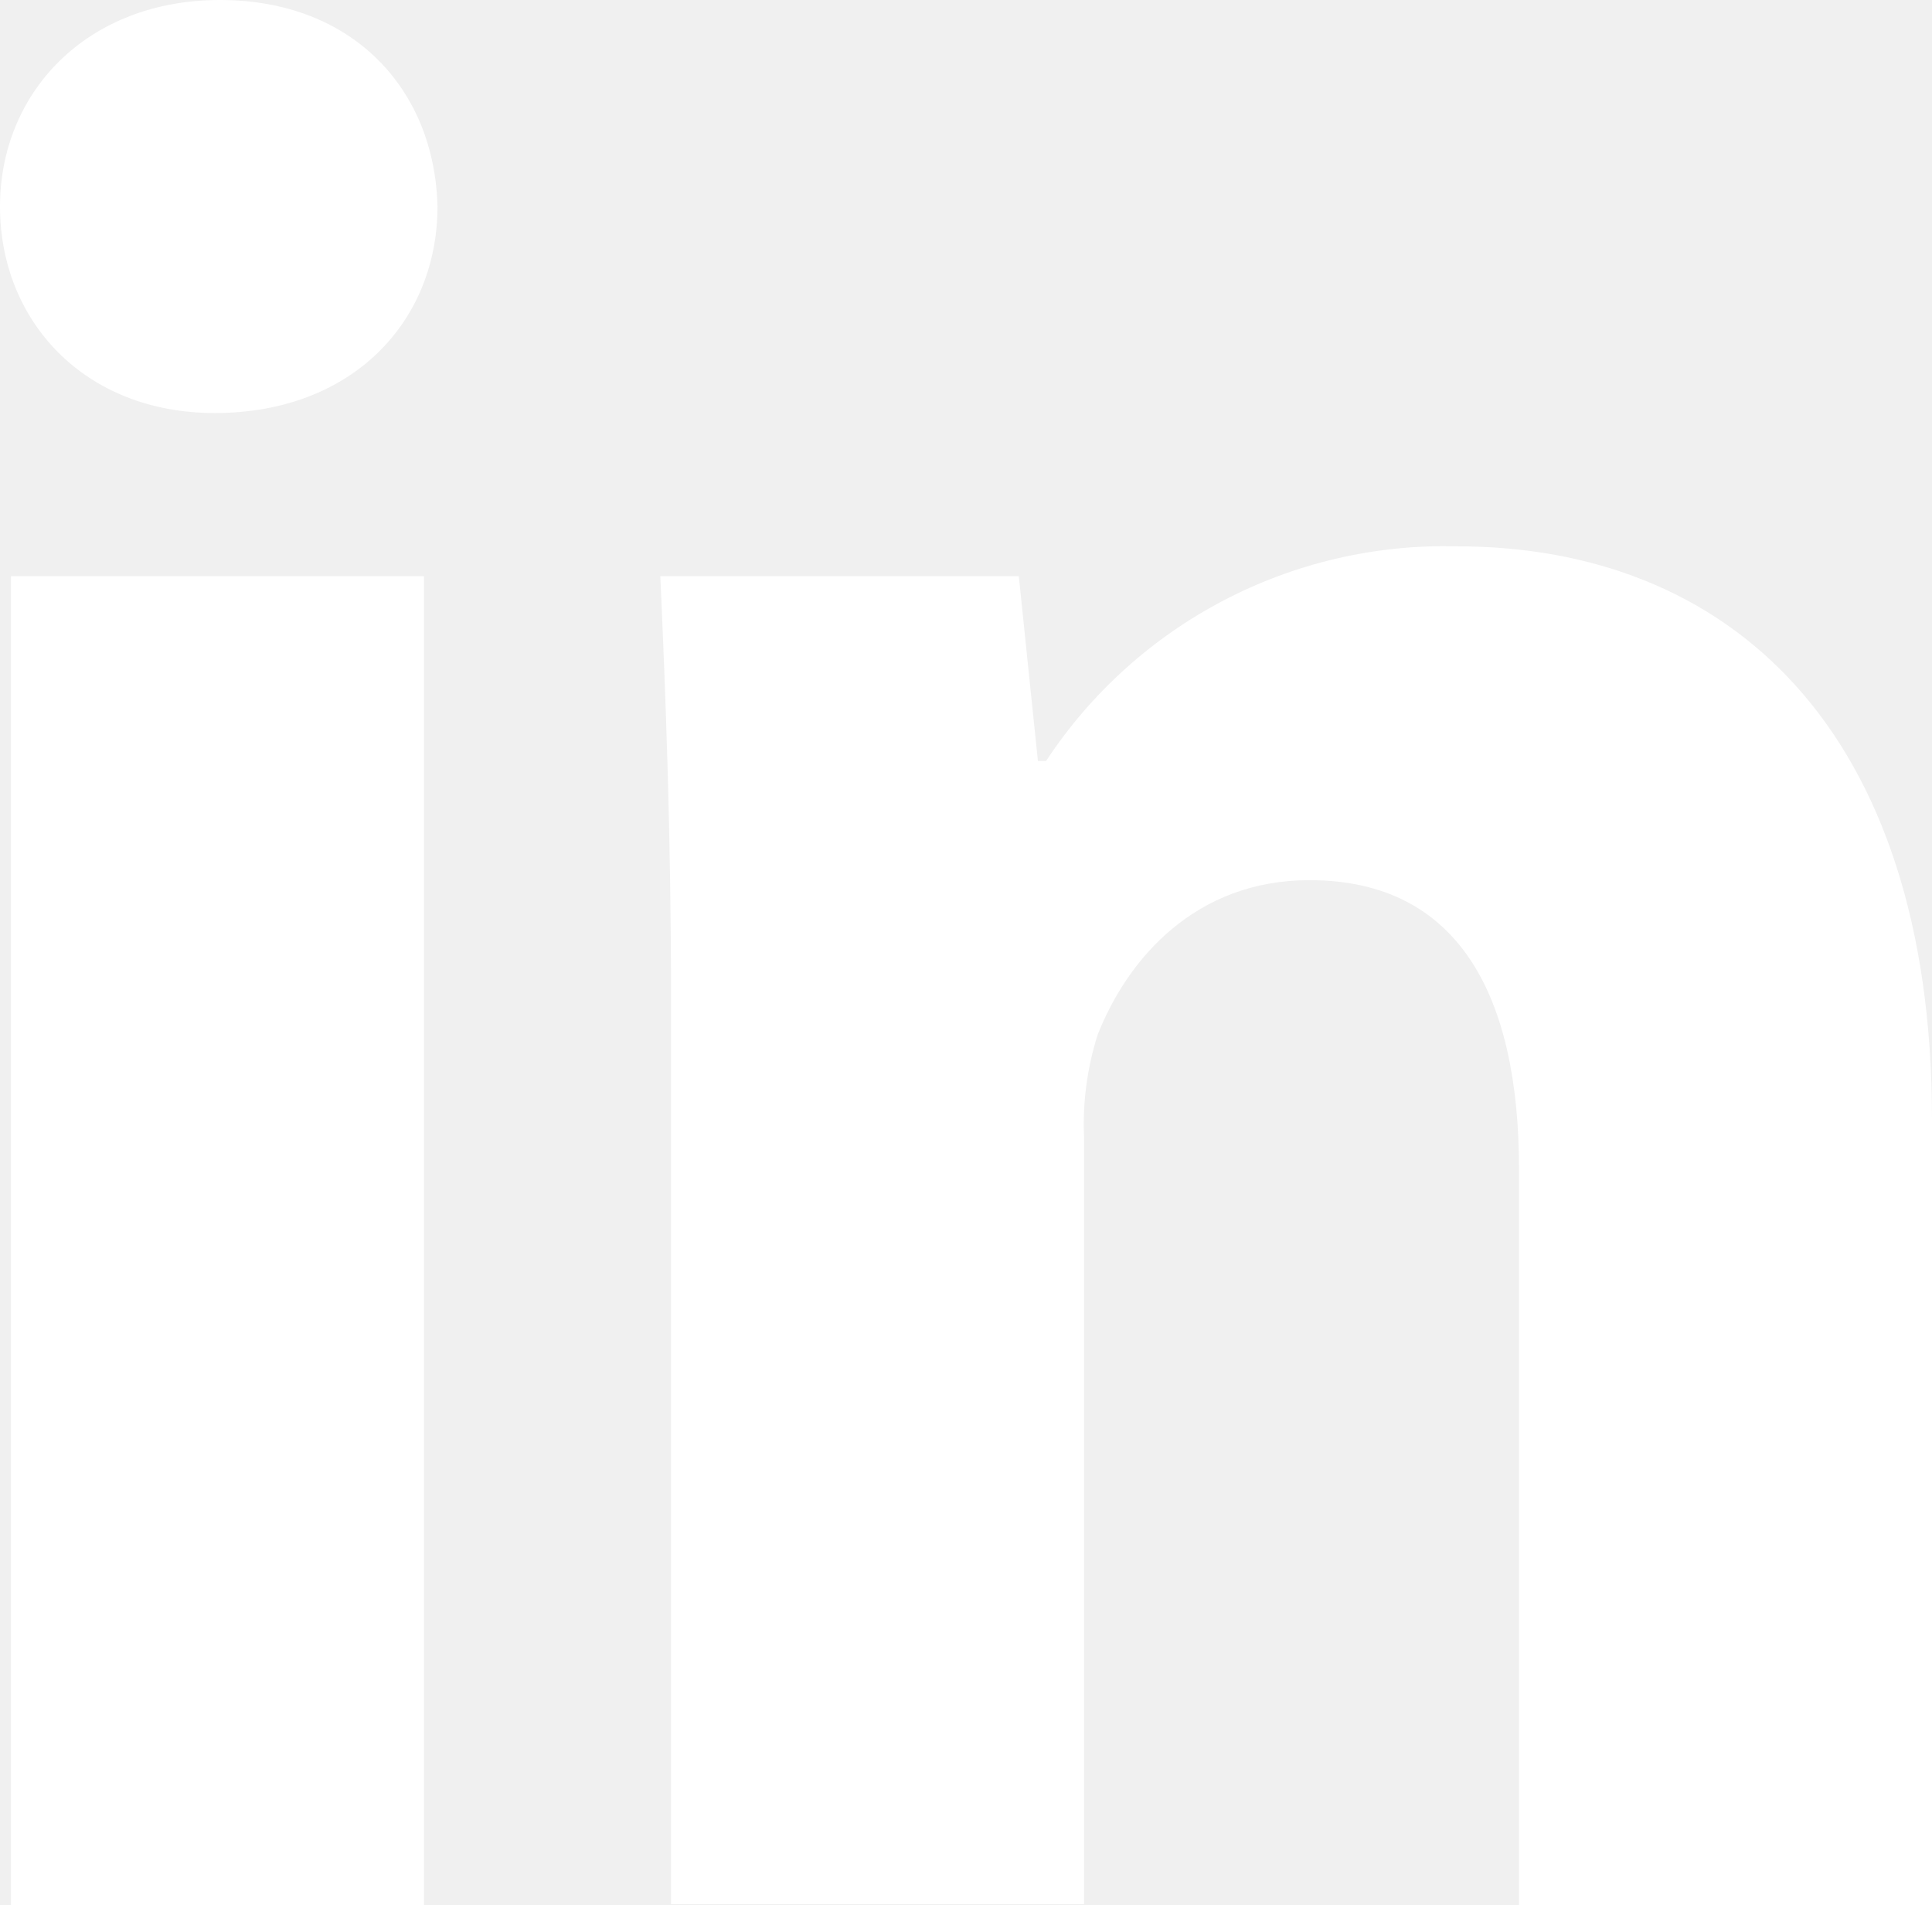
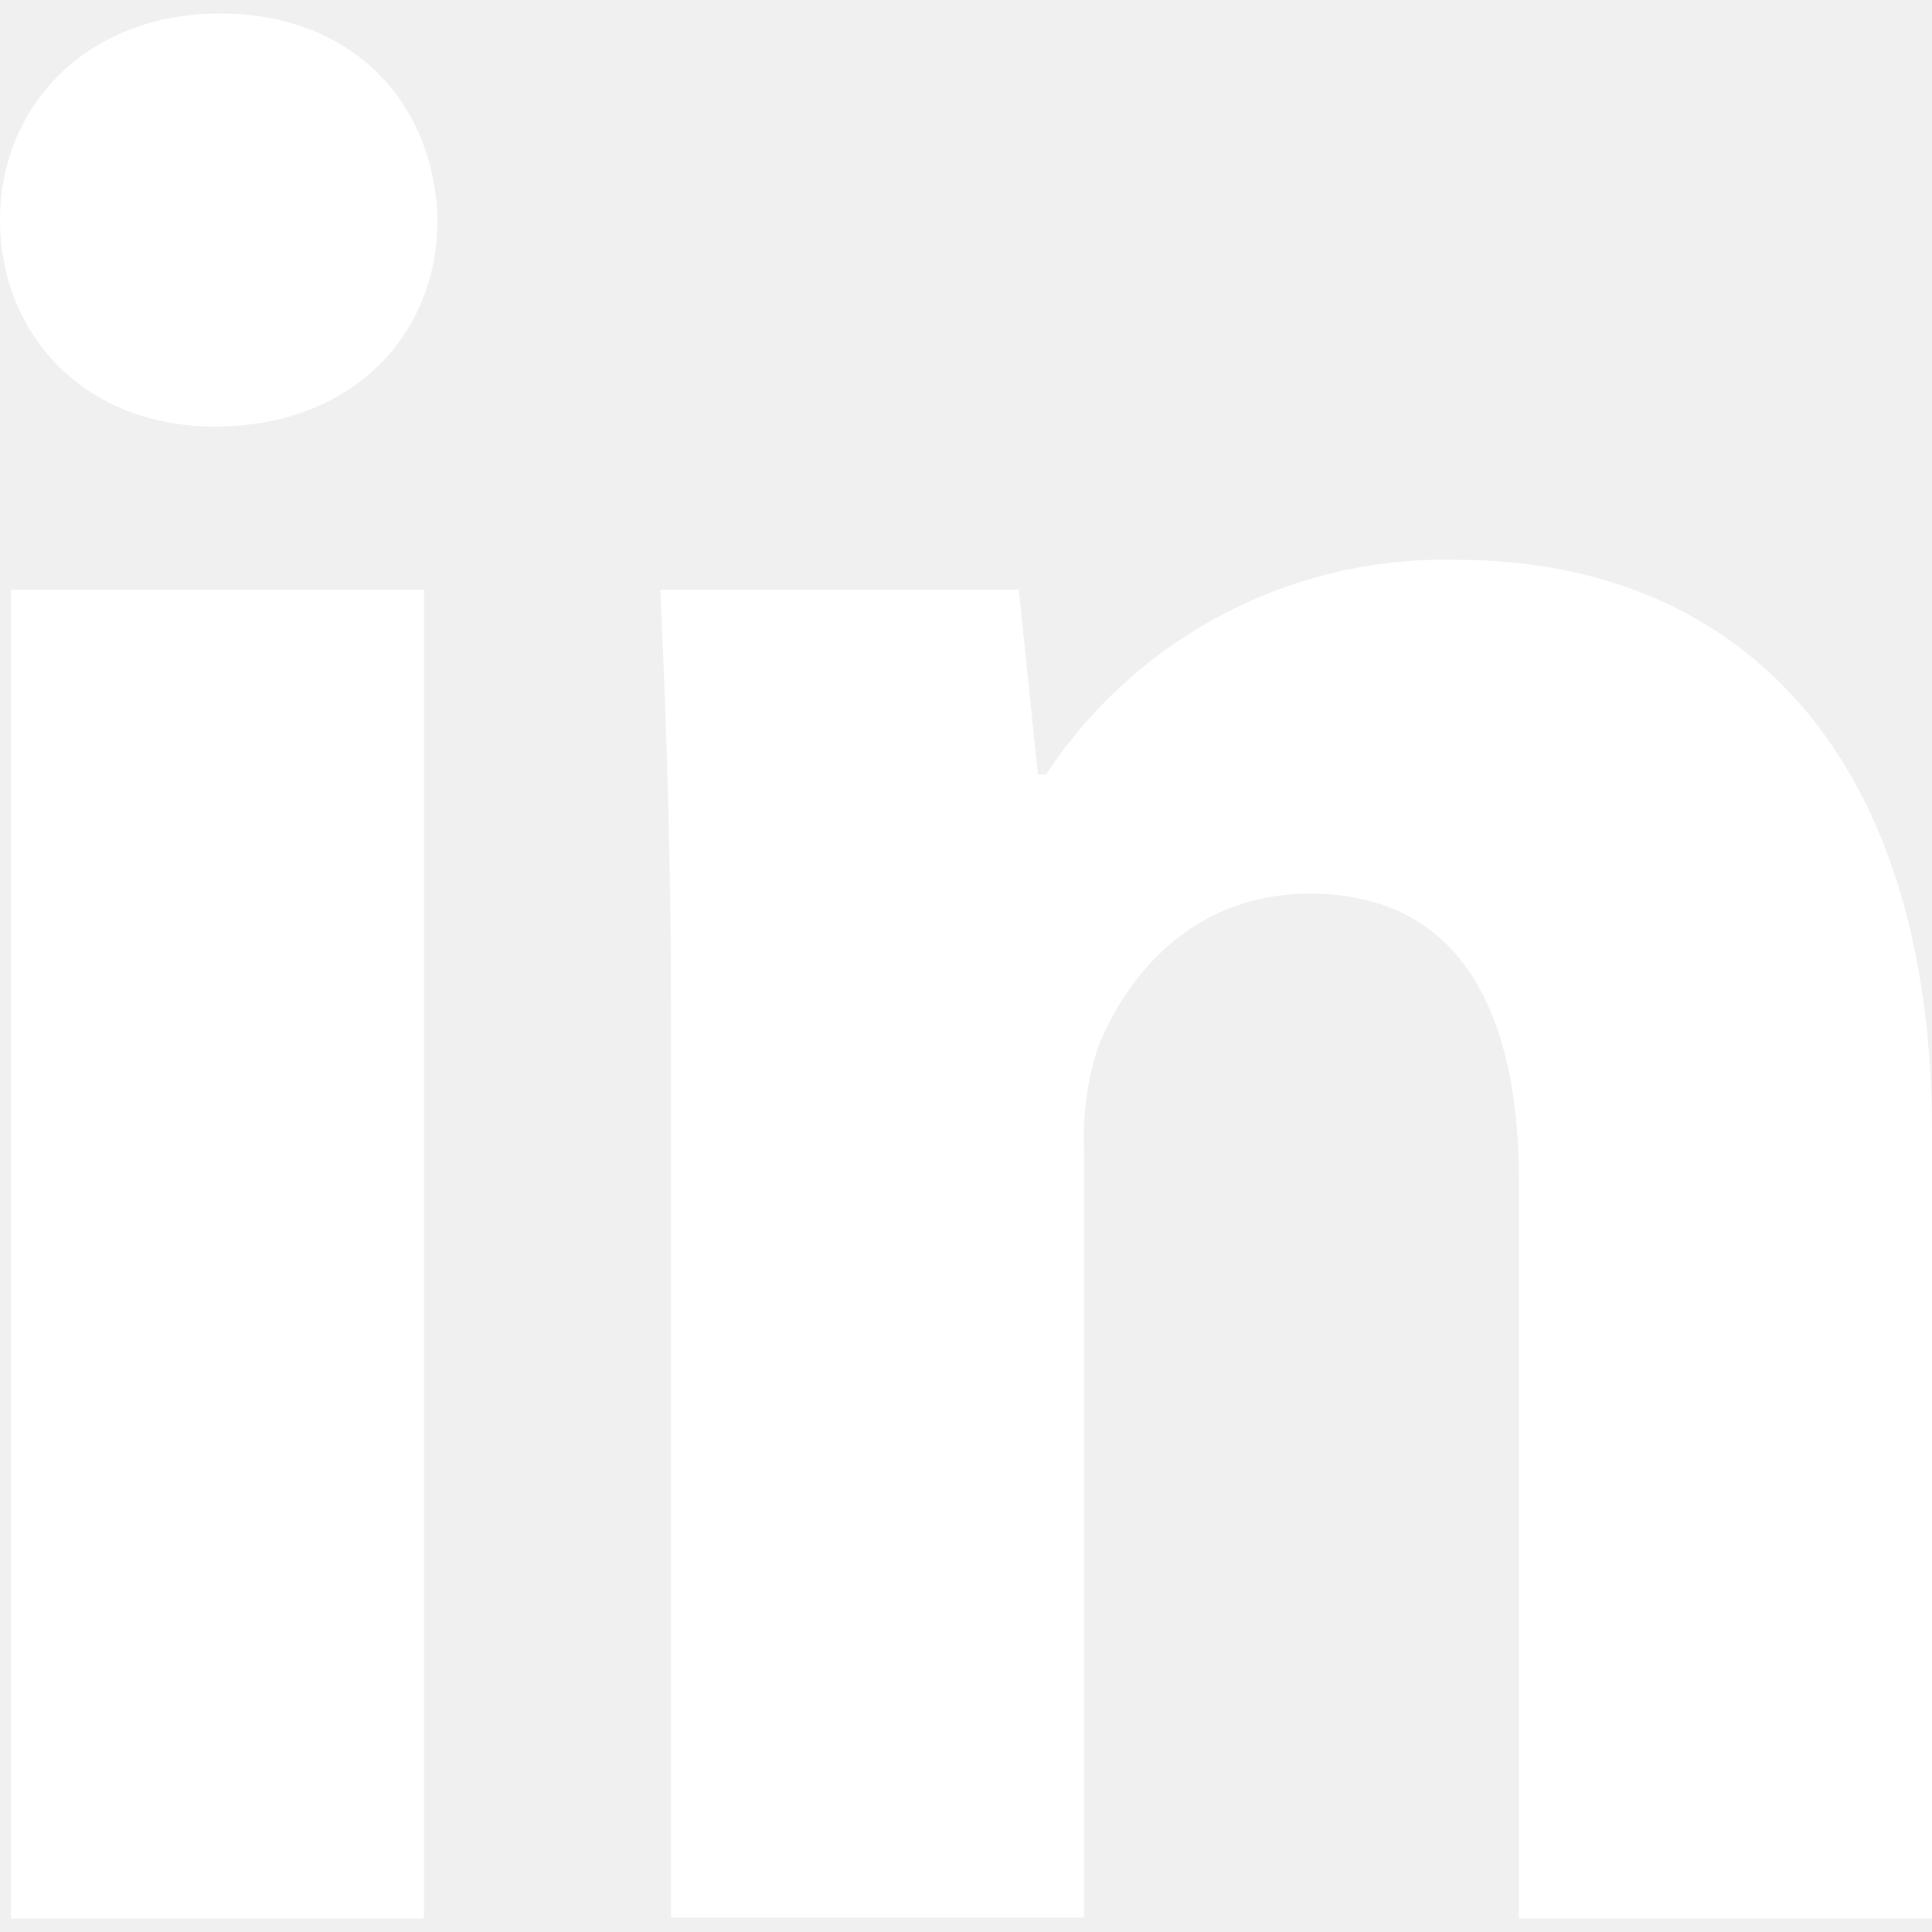
- <svg xmlns="http://www.w3.org/2000/svg" viewBox="0 0 90 88.74">
+ <svg xmlns="http://www.w3.org/2000/svg" viewBox="0 0 90 88.74" width="14px" height="14px">
  <g id="All_glyphs" fill="#ffffff" data-name="All glyphs">
    <path d="M20.38,9.62c0,5.32-3.93,9.62-10.38,9.62-6.08,0-10-4.3-10-9.62S4.05,0,10.25,0,20.25,4.18,20.38,9.62ZM.51,88.74V26.84H19.75v61.9Z" />
    <path d="M31.26,46.58c0-7.72-.25-14.17-.5-19.74h16.7l.89,8.61h.38a22.22,22.22,0,0,1,19.12-10C80.51,25.44,90,33.93,90,52.15V88.74H70.76V54.43C70.76,46.46,68,41,61,41c-5.32,0-8.48,3.67-9.87,7.21A13.78,13.78,0,0,0,50.5,53v35.7H31.26Z" />
  </g>
</svg>
